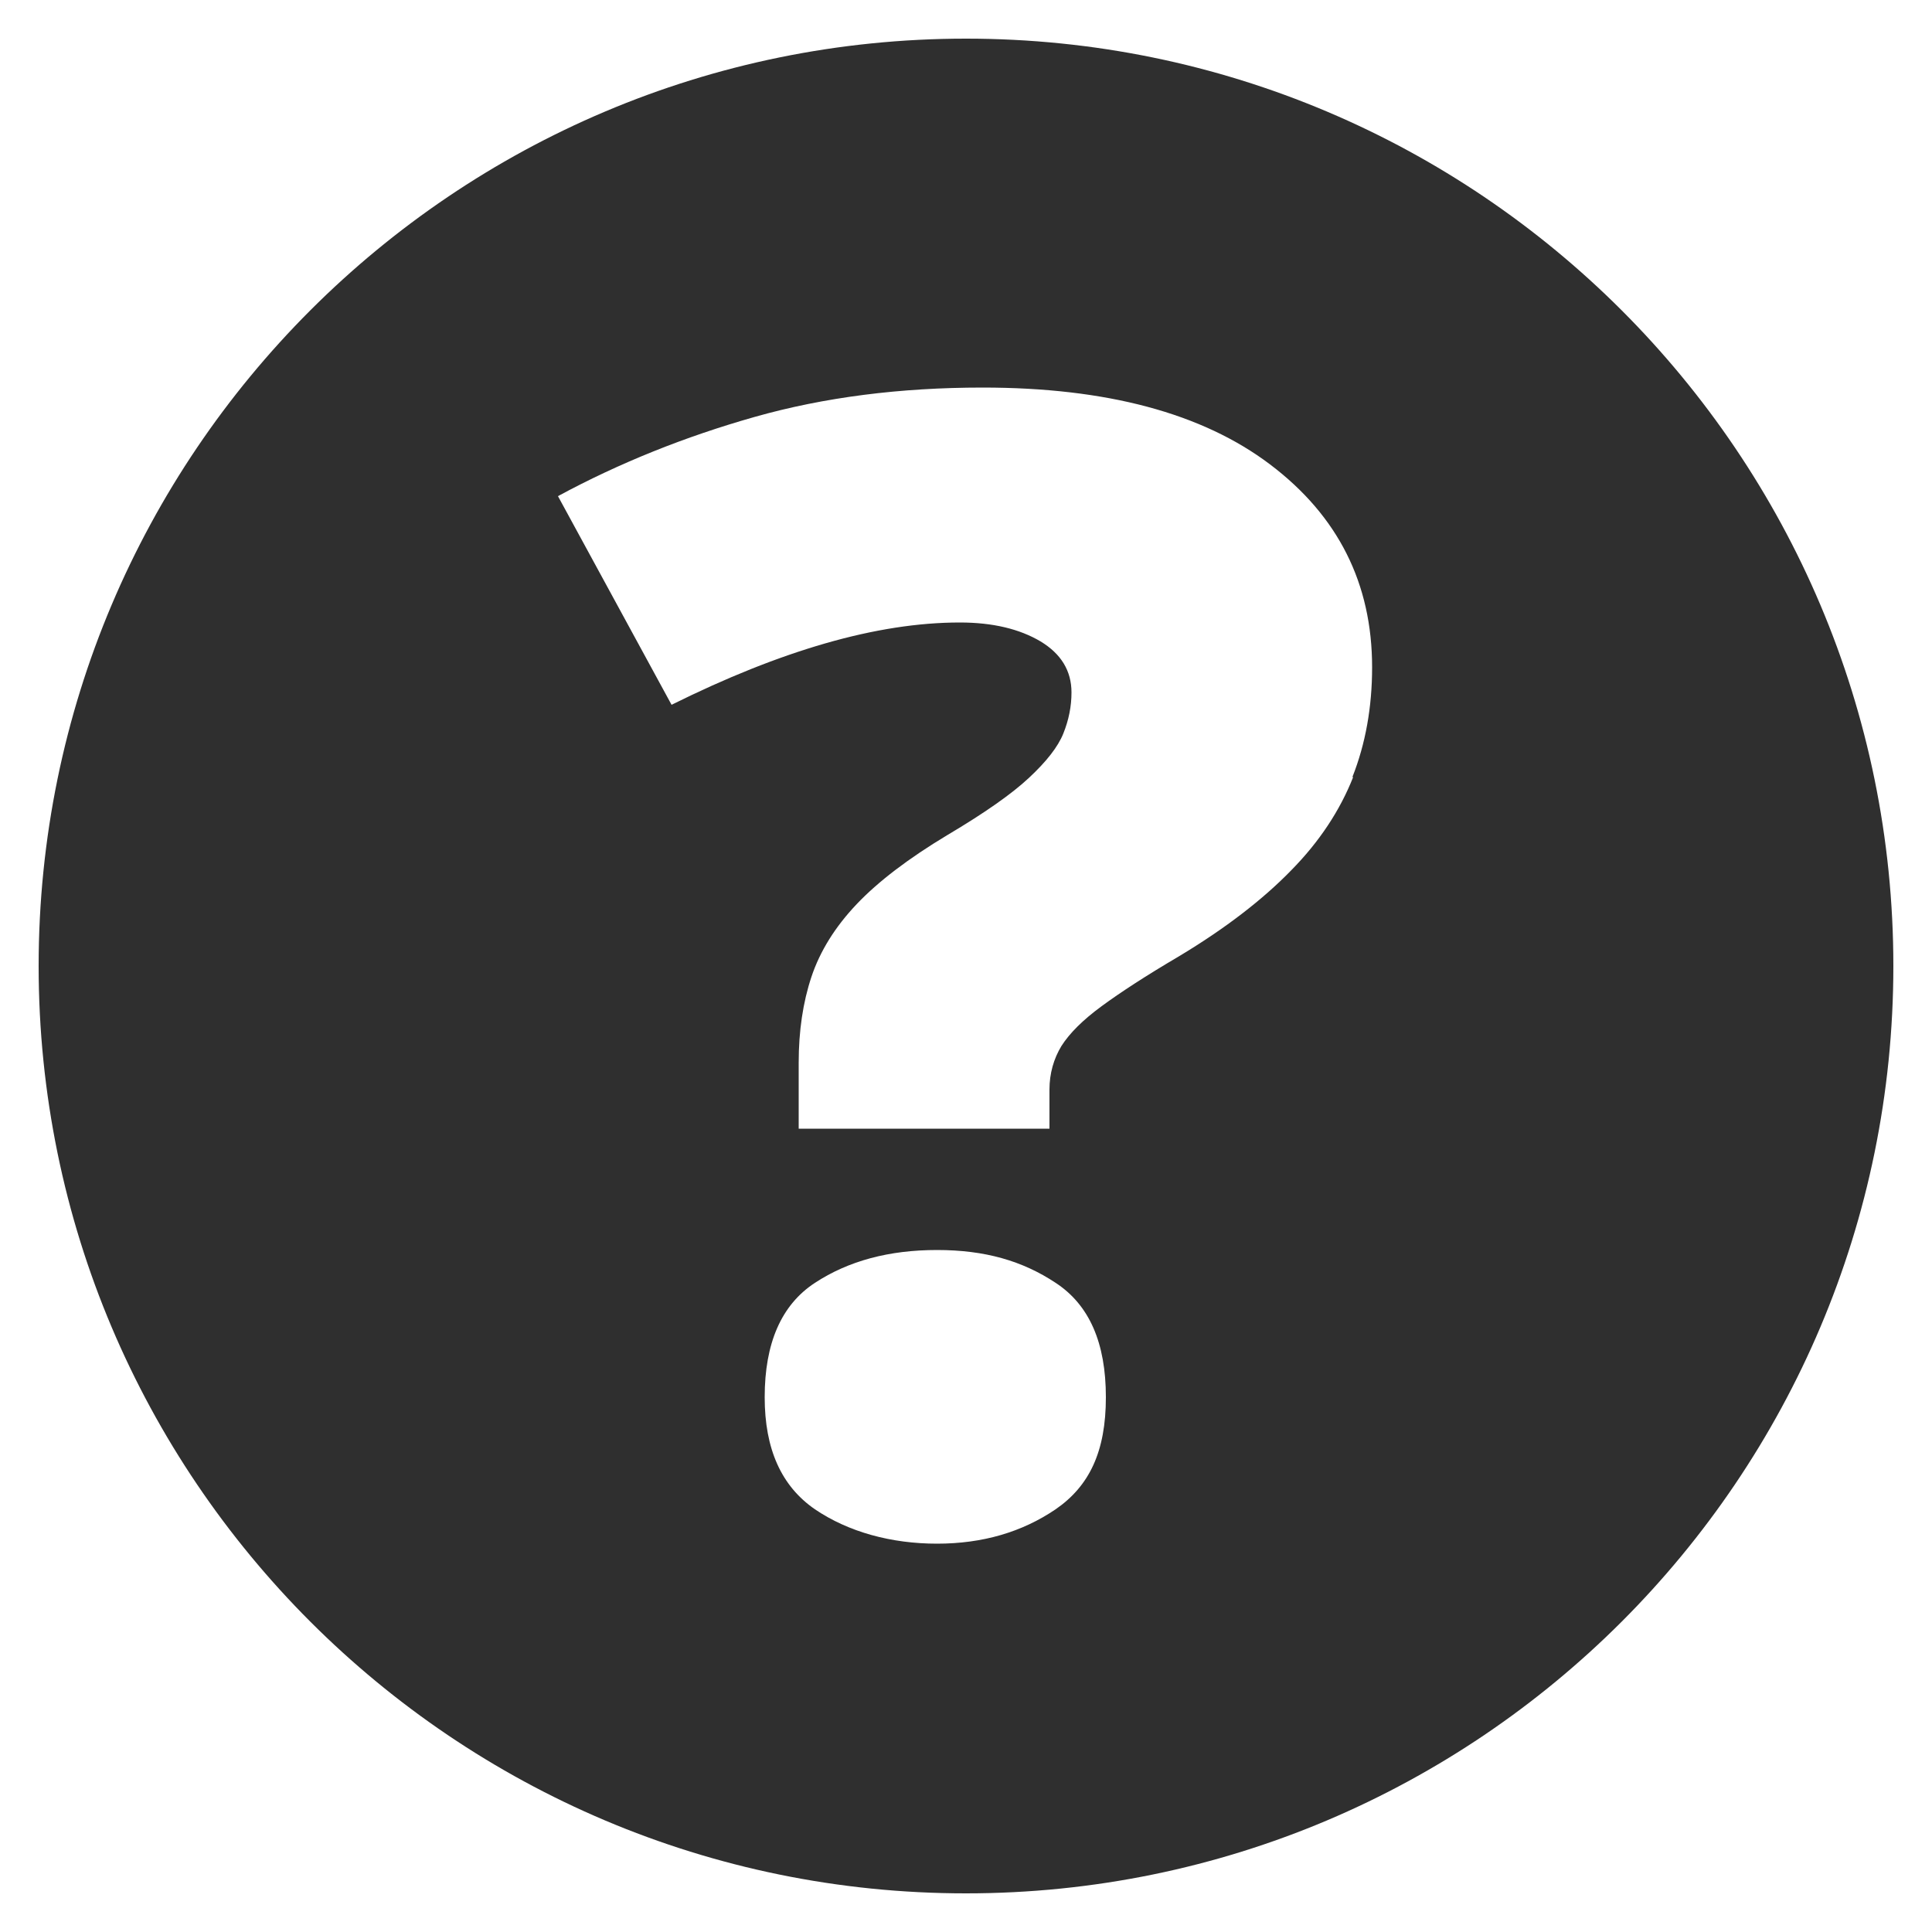
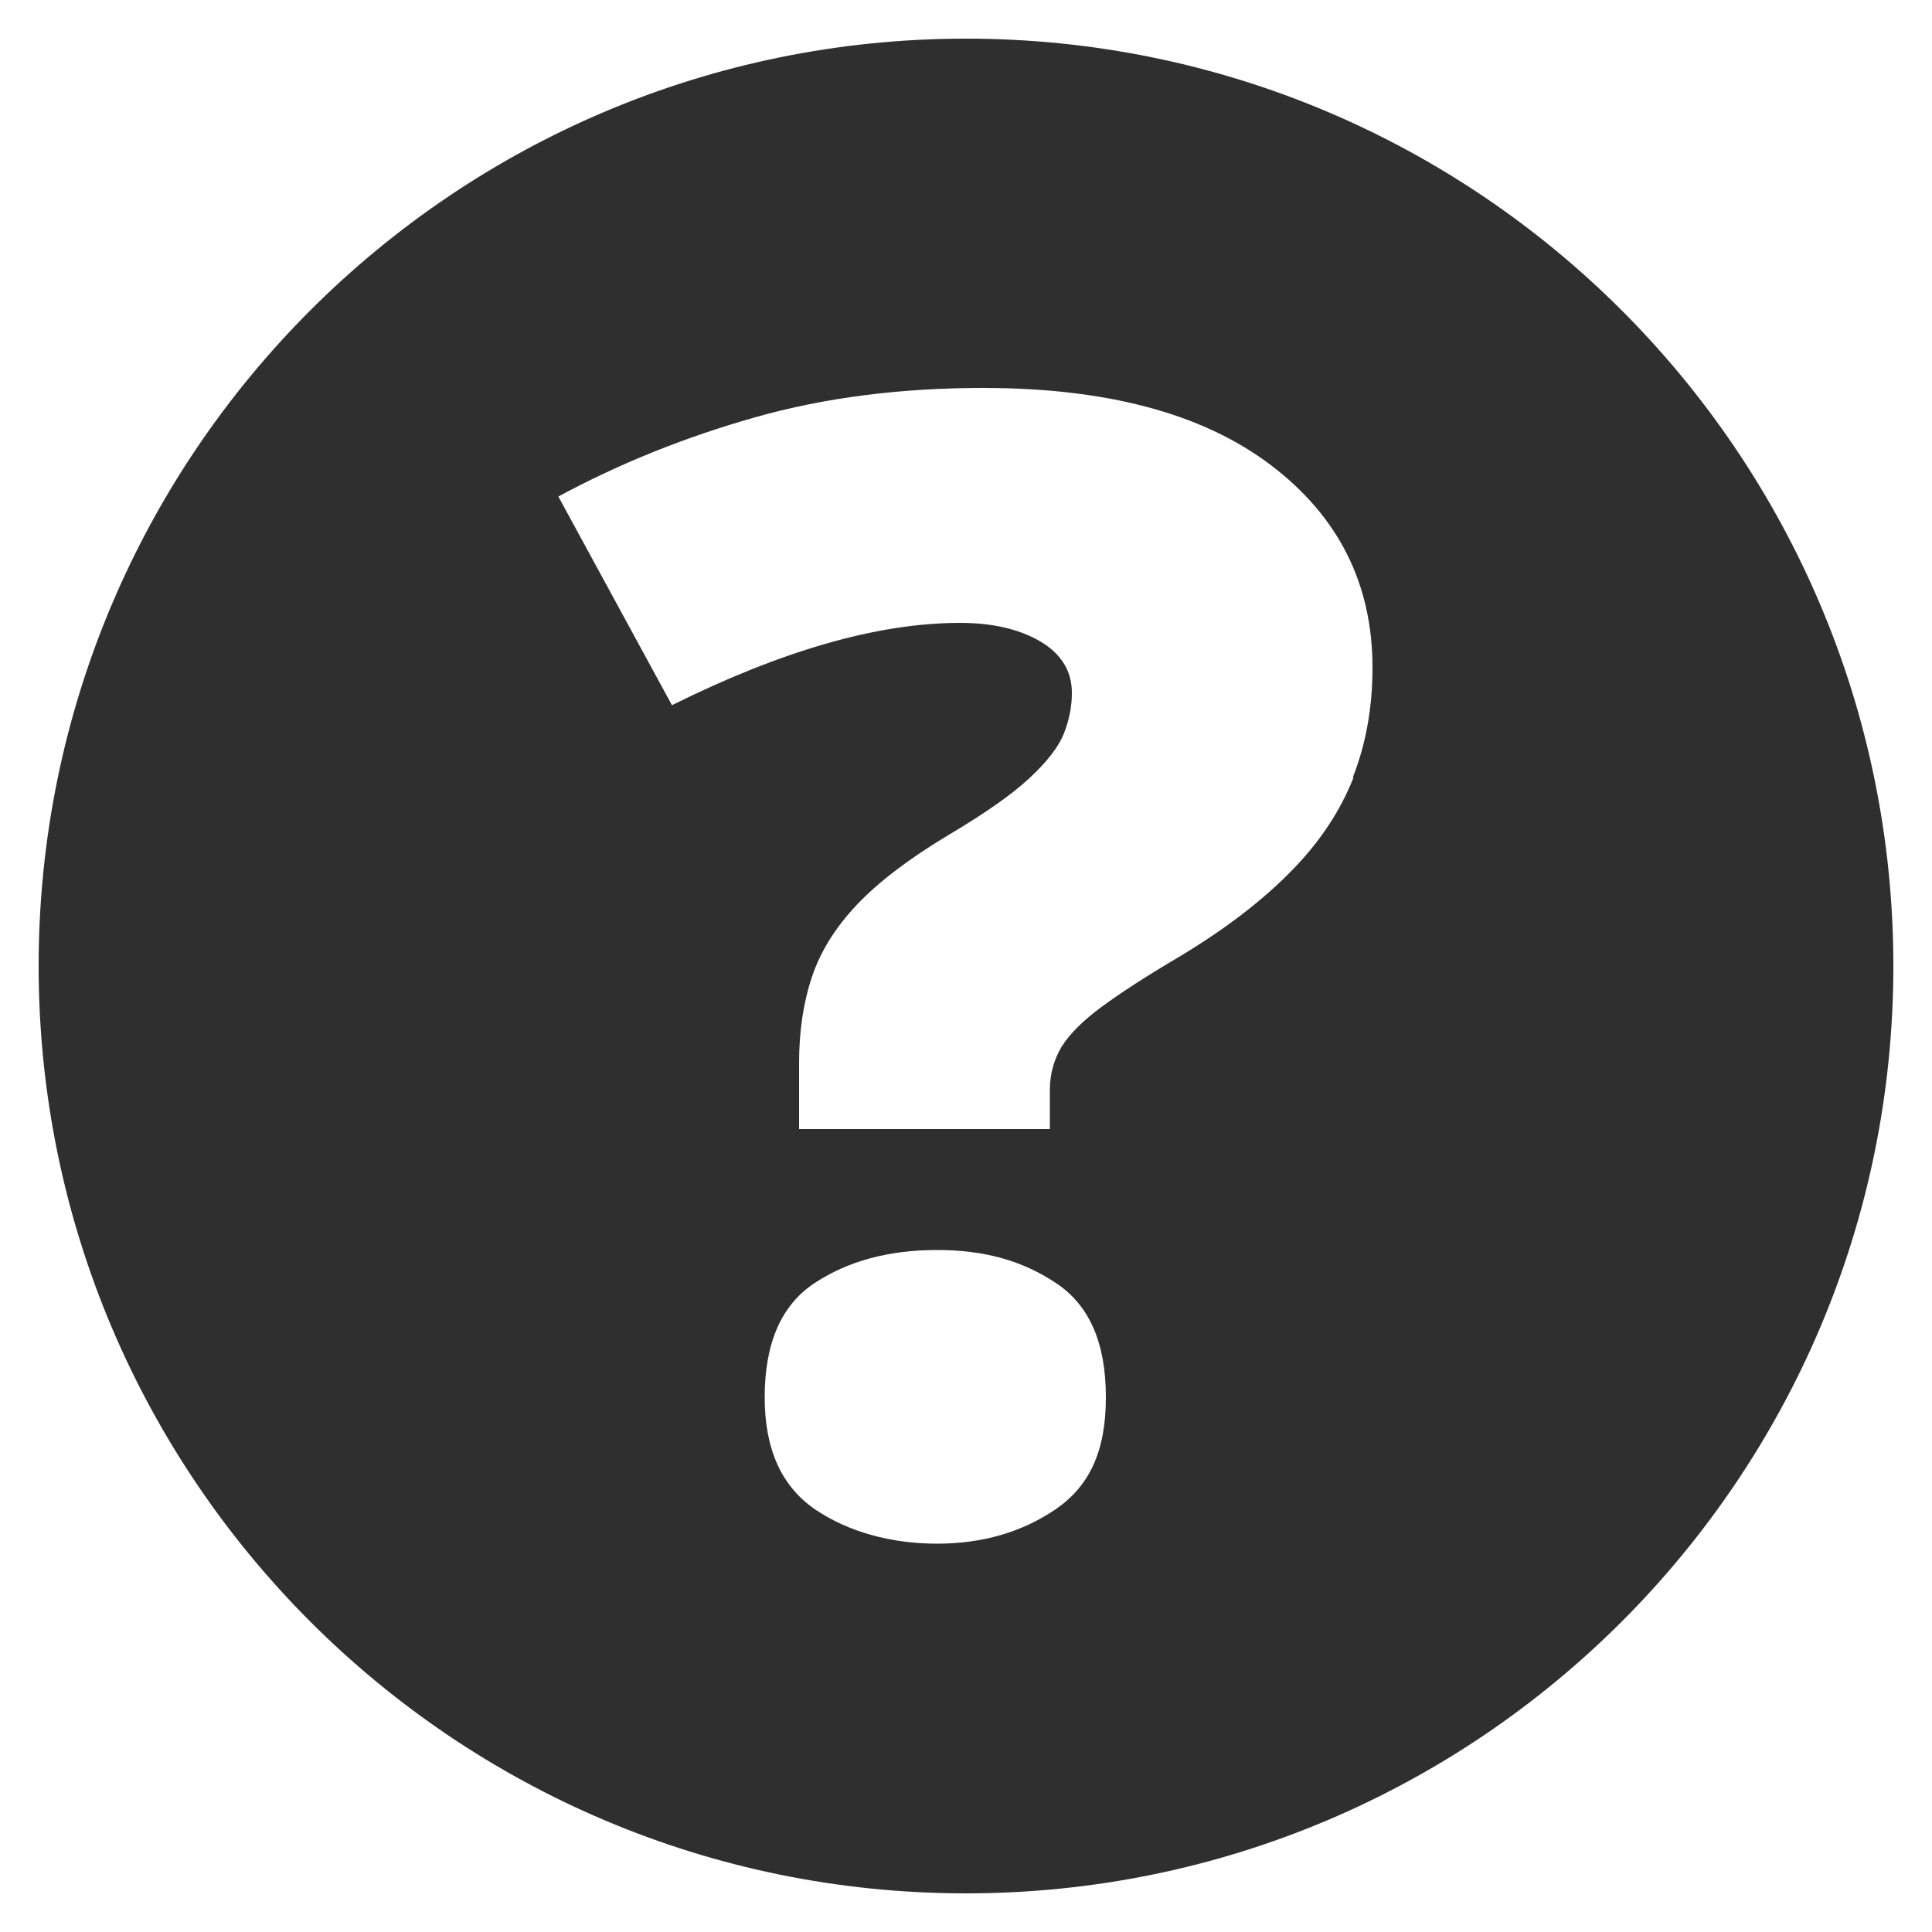
- <svg xmlns="http://www.w3.org/2000/svg" viewBox="0 0 50 50">
-   <path d="m25 1c-13.25 0-24 10.75-24 24s10.75 24 24 24 24-10.75 24-24-10.75-24-24-24zm2.32 38.06c-.87.59-1.89.89-3.07.89s-2.29-.3-3.16-.89c-.87-.6-1.3-1.56-1.3-2.9 0-1.4.43-2.39 1.3-2.96s1.92-.85 3.16-.85 2.21.28 3.07.85c.87.57 1.3 1.55 1.3 2.96s-.43 2.3-1.3 2.9zm7.7-18.95c-.34.86-.87 1.67-1.61 2.42-.73.75-1.7 1.5-2.9 2.22-.85.5-1.51.93-2 1.29s-.83.7-1.04 1.03c-.2.33-.31.71-.31 1.13v1.01h-6.49v-1.71c0-.82.11-1.56.33-2.22s.61-1.29 1.17-1.88 1.35-1.19 2.35-1.79c.96-.57 1.66-1.06 2.11-1.48s.75-.8.89-1.15.21-.7.21-1.06c0-.56-.27-1-.8-1.32-.54-.32-1.23-.49-2.09-.49-1.07 0-2.23.18-3.48.54s-2.57.89-3.98 1.59l-2.94-5.4c1.59-.86 3.29-1.54 5.09-2.05s3.77-.76 5.9-.76c3.2 0 5.68.66 7.44 1.99s2.64 3.08 2.64 5.25c0 1.03-.17 1.98-.51 2.84z" fill="#2f2f2f" />
+ <svg xmlns="http://www.w3.org/2000/svg" height="50" viewBox="0 0 50 50" width="50">
+   <path d="m25 1c-13.25 0-24 10.75-24 24s10.75 24 24 24 24-10.75 24-24-10.75-24-24-24zm2.32 38.06c-.87.59-1.89.89-3.07.89s-2.29-.3-3.16-.89c-.87-.6-1.3-1.56-1.3-2.9 0-1.4.43-2.39 1.3-2.96s1.92-.85 3.16-.85 2.21.28 3.07.85c.87.57 1.3 1.55 1.3 2.96s-.43 2.3-1.3 2.9zm7.71-18.94c-.34.86-.87 1.67-1.61 2.42-.73.75-1.7 1.5-2.9 2.22-.85.5-1.51.93-2 1.29s-.83.7-1.04 1.03c-.2.33-.31.71-.31 1.13v1.01h-6.49v-1.71c0-.82.11-1.56.33-2.22s.61-1.29 1.17-1.88 1.35-1.19 2.35-1.79c.96-.57 1.66-1.06 2.11-1.48s.75-.8.89-1.15.21-.7.21-1.06c0-.56-.27-1-.8-1.32-.54-.32-1.23-.49-2.09-.49-1.07 0-2.23.18-3.48.54s-2.57.89-3.98 1.59l-2.94-5.4c1.59-.86 3.29-1.54 5.09-2.05s3.77-.76 5.9-.76c3.2 0 5.68.66 7.44 1.99s2.64 3.08 2.64 5.25c0 1.03-.17 1.98-.51 2.84z" fill="#2f2f2f" />
</svg>
